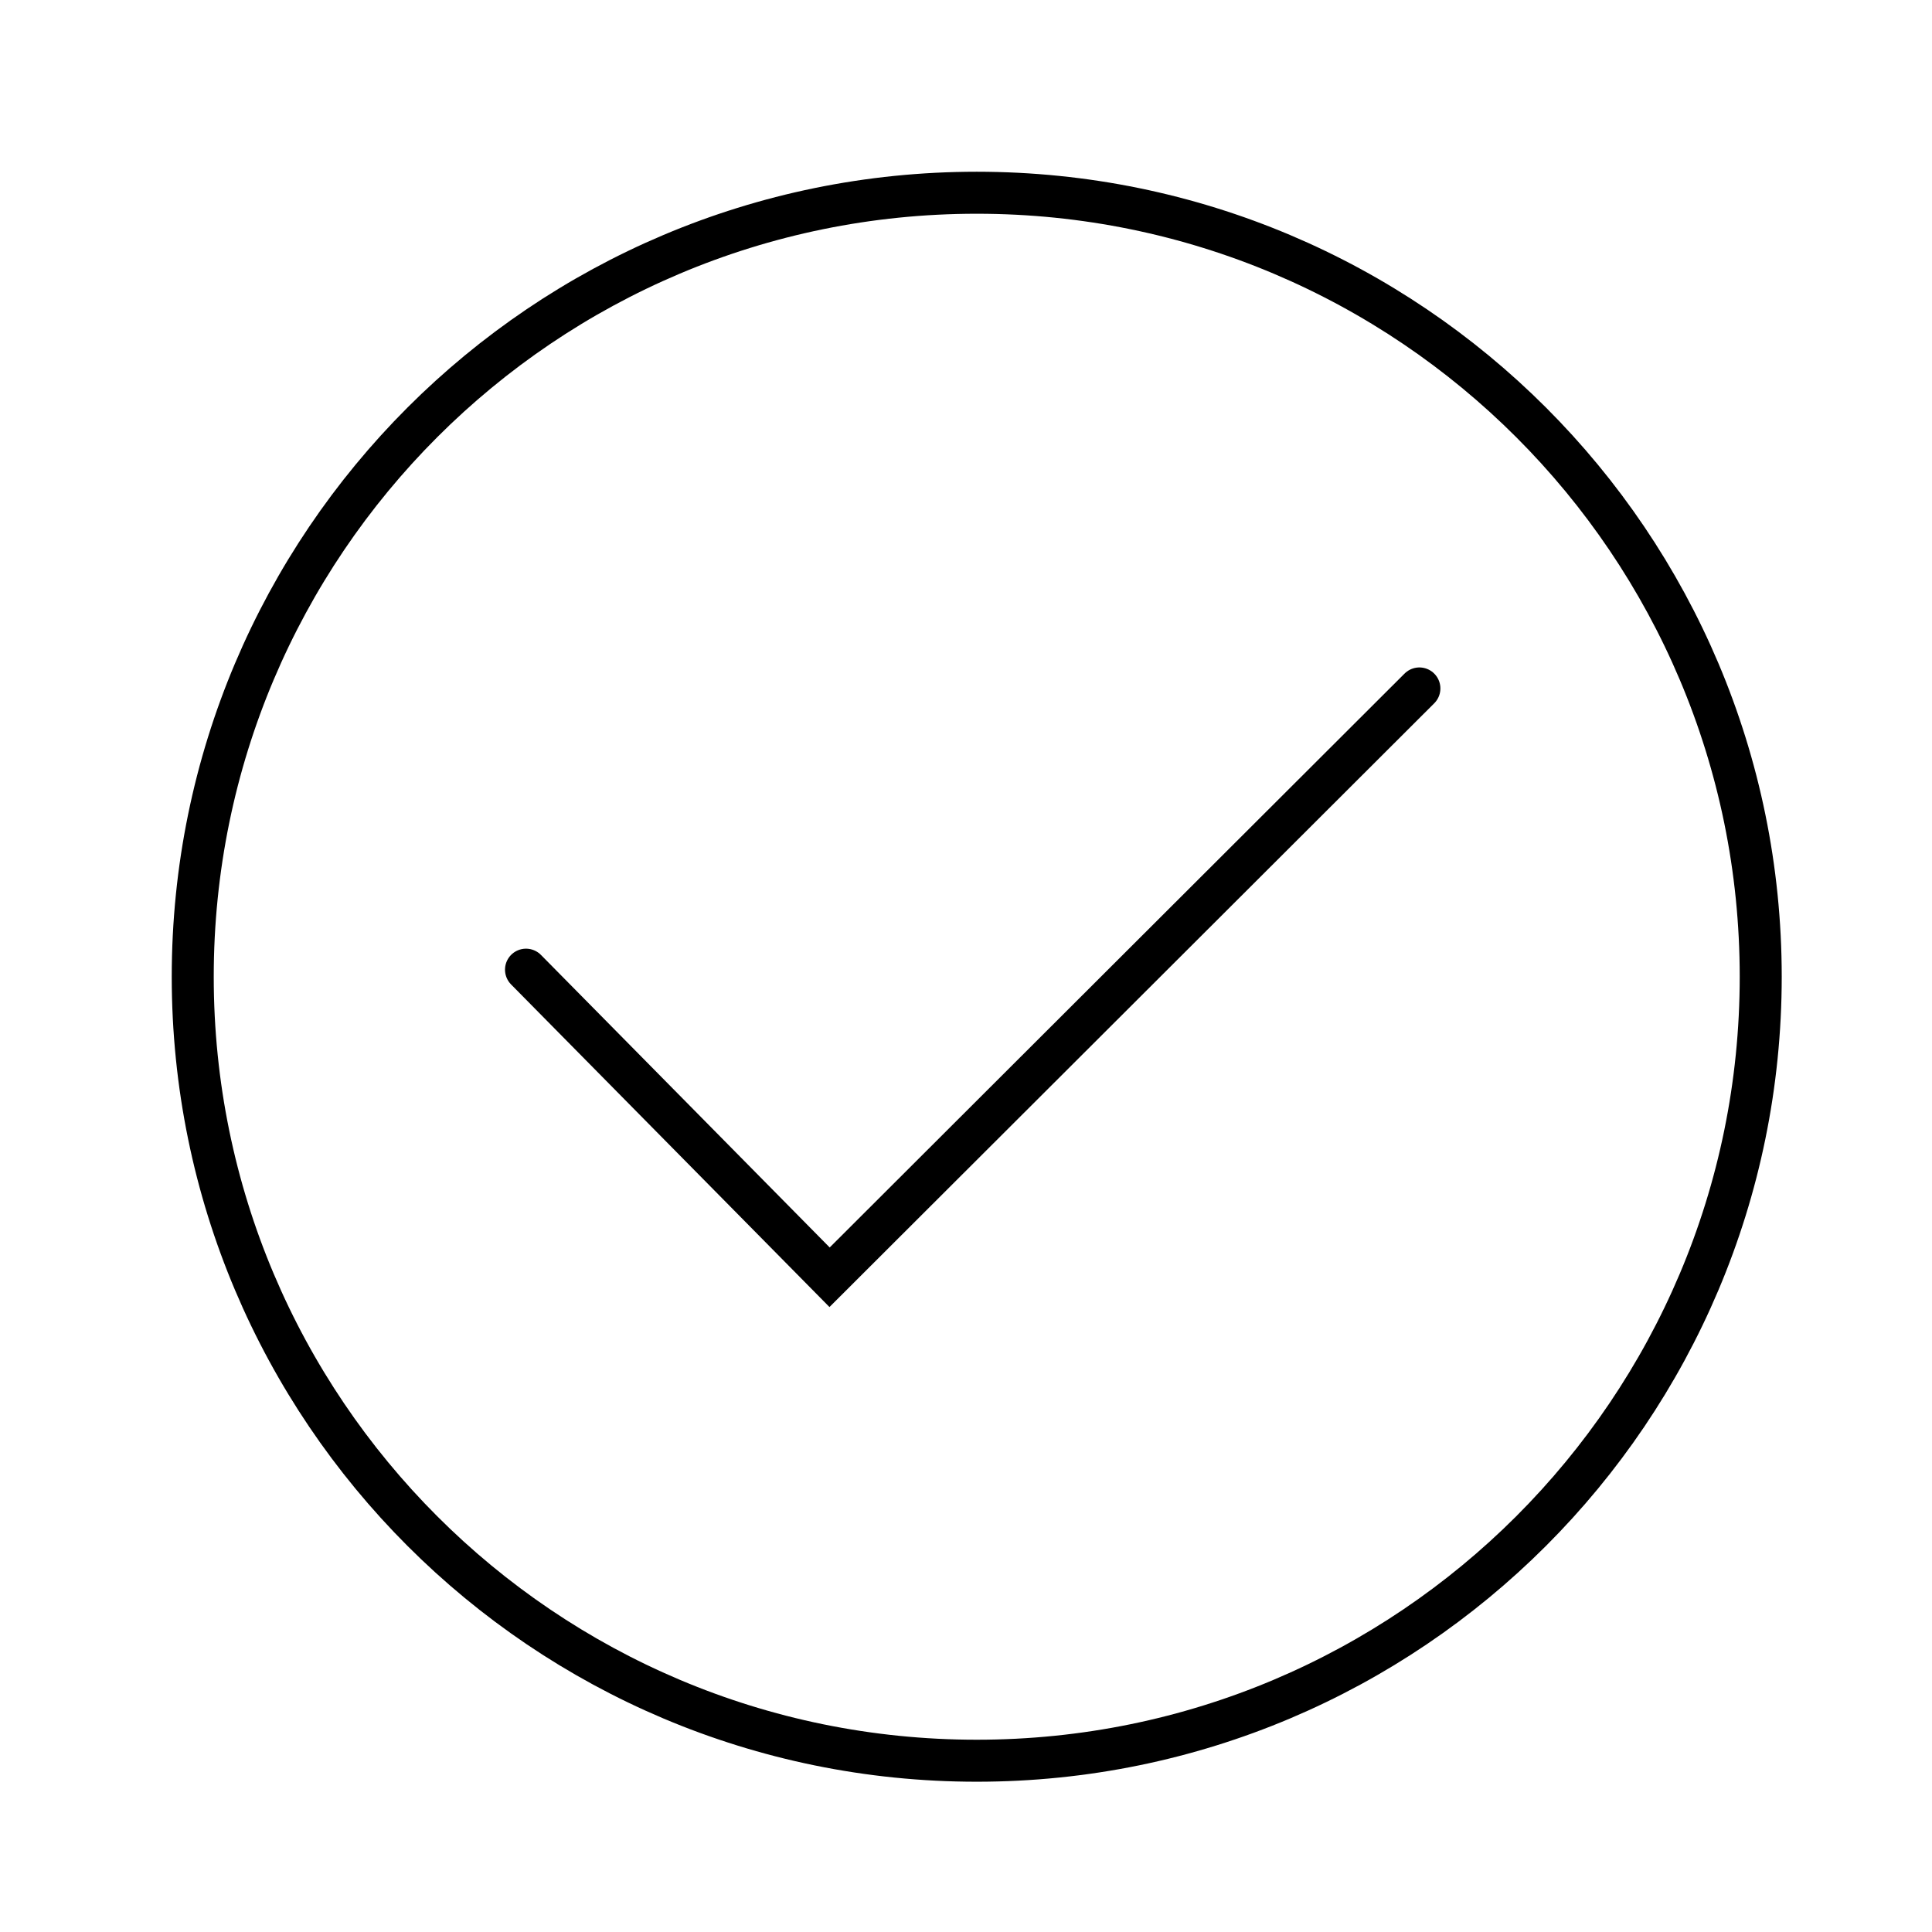
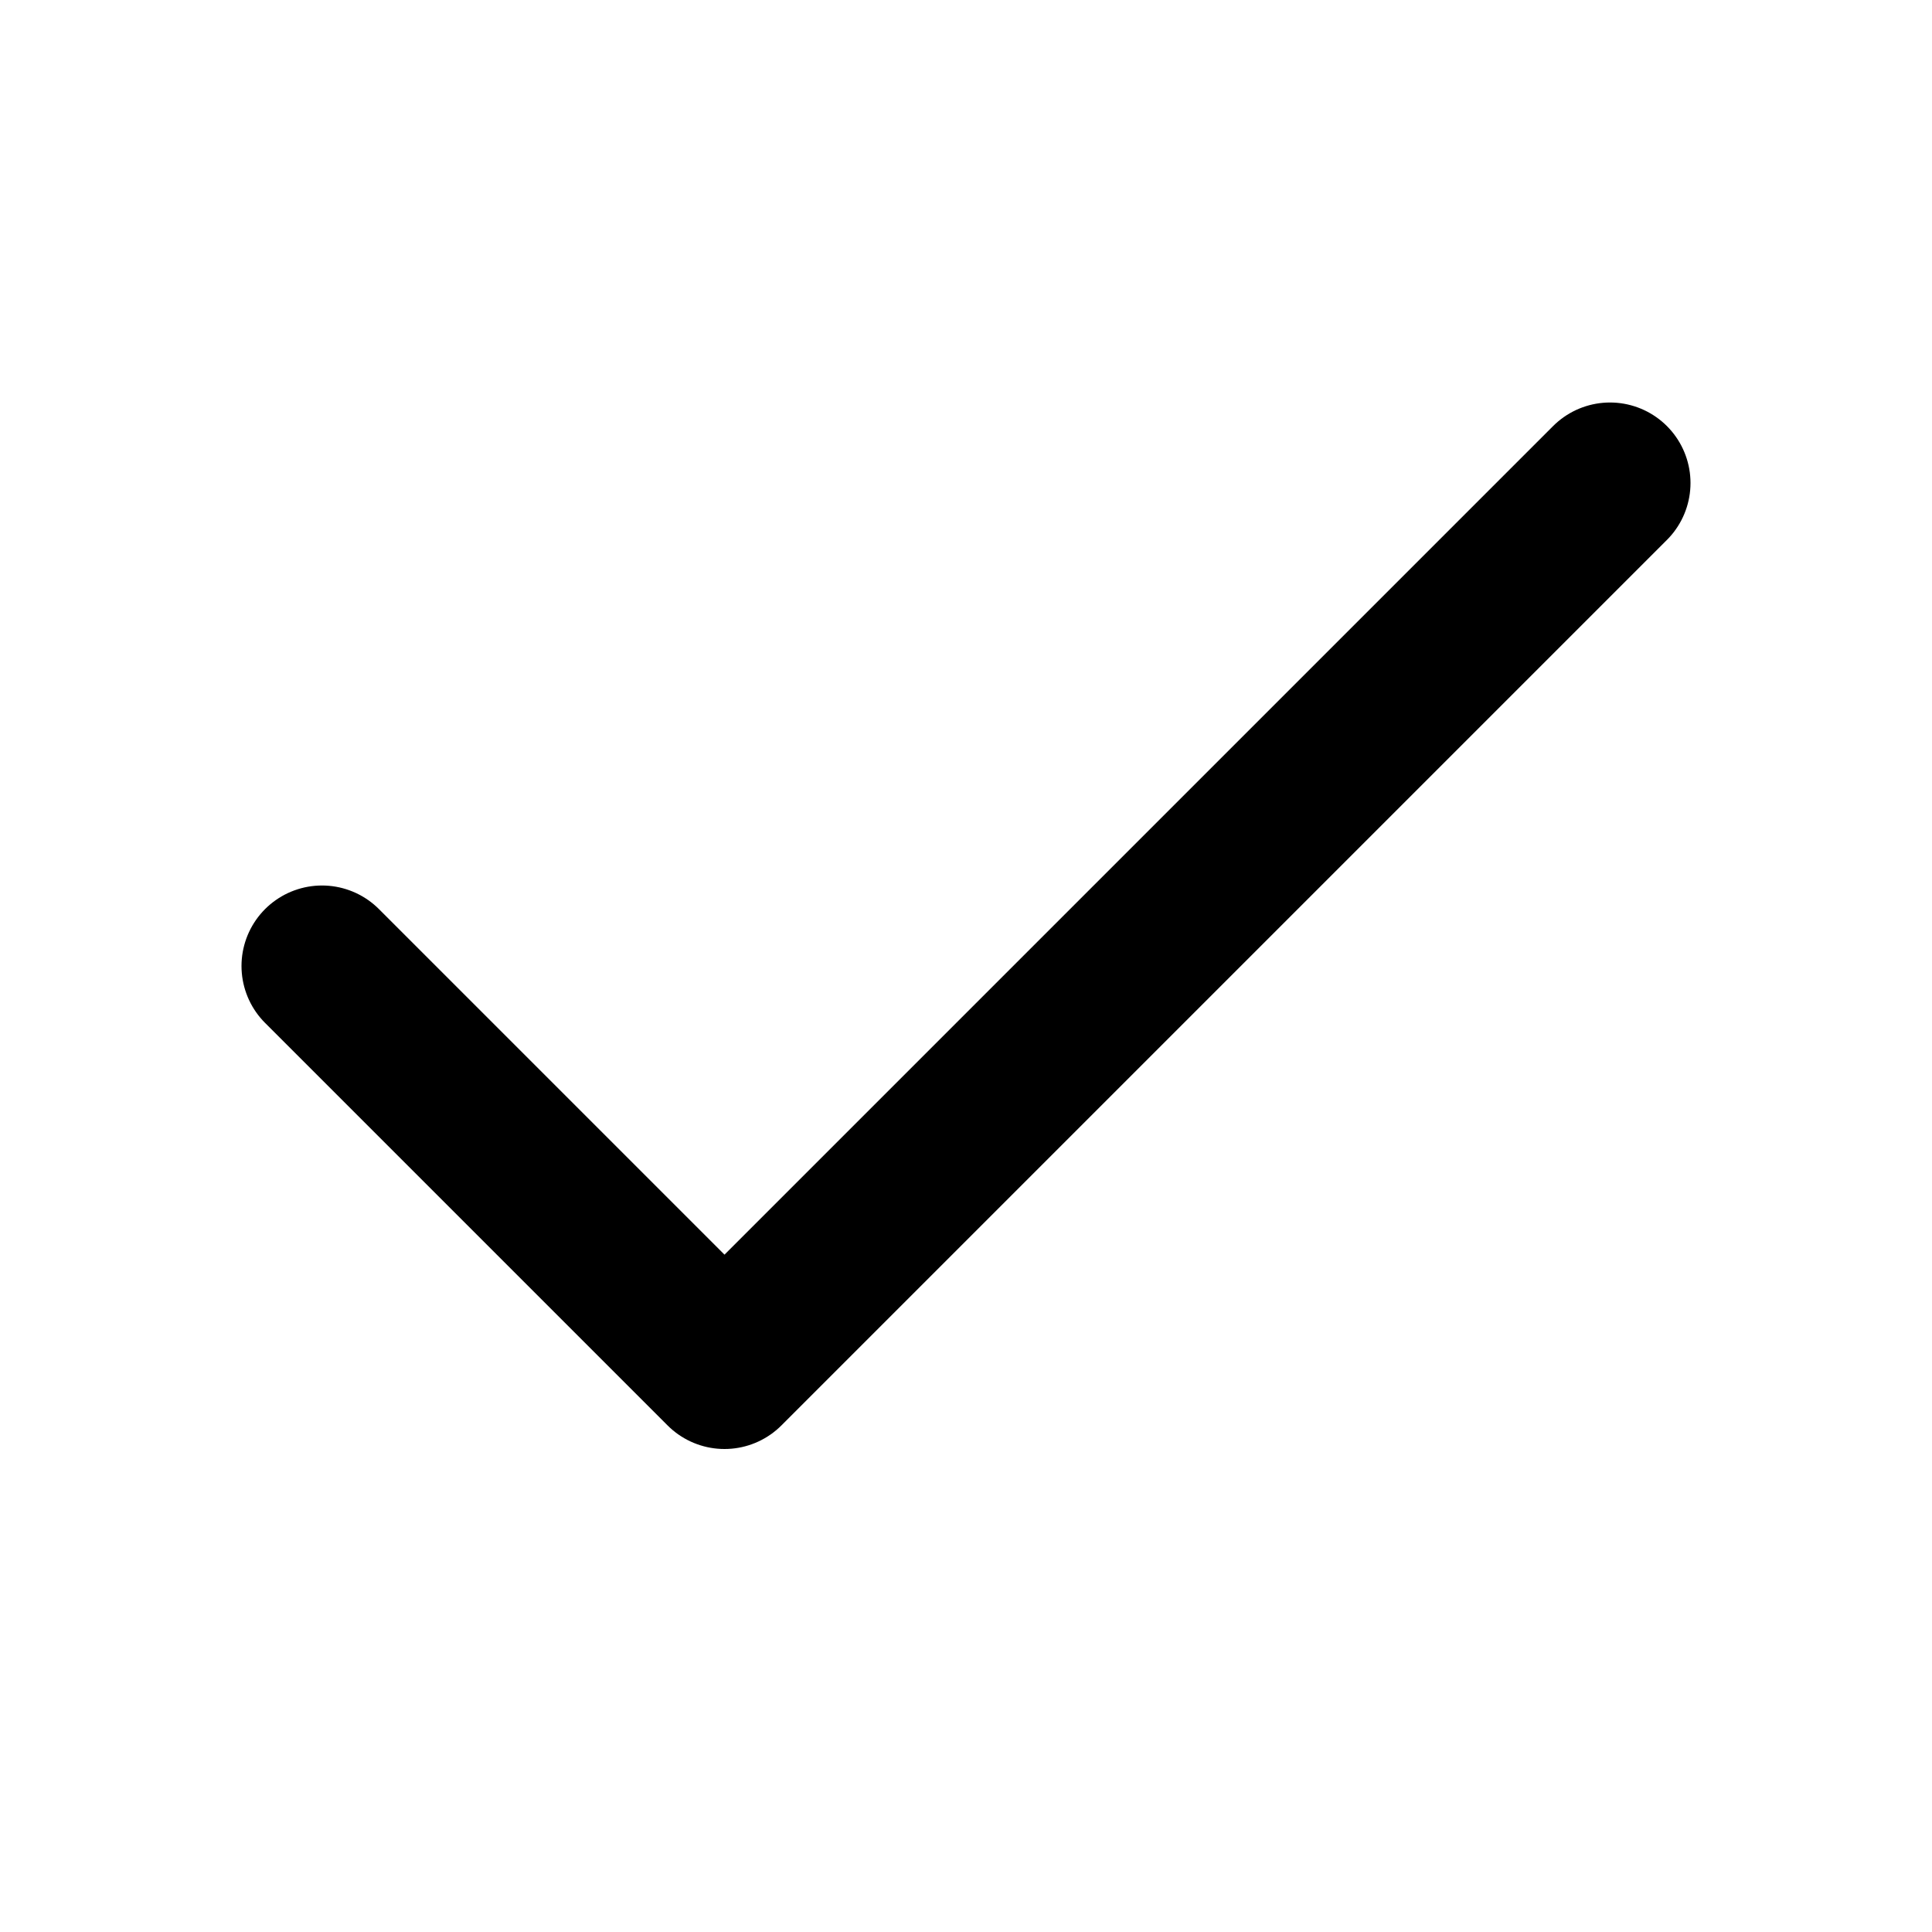
- <svg xmlns="http://www.w3.org/2000/svg" width="92" height="92" viewBox="0 0 92 92" fill="none">
-   <circle cx="46.511" cy="46.511" r="37.333" stroke="currentColor" stroke-width="2" />
-   <path d="M25.048 46.175L39.504 60.822L67.59 32.783" stroke="currentColor" stroke-width="2" stroke-linecap="round" />
+ <svg xmlns="http://www.w3.org/2000/svg" width="24" height="24" viewBox="0 0 24 24" fill="none" stroke="currentColor" stroke-width="2" stroke-linecap="round" stroke-linejoin="round" class="feather feather-check">
+   <polyline points="20 6 9 17 4 12" />
</svg>
